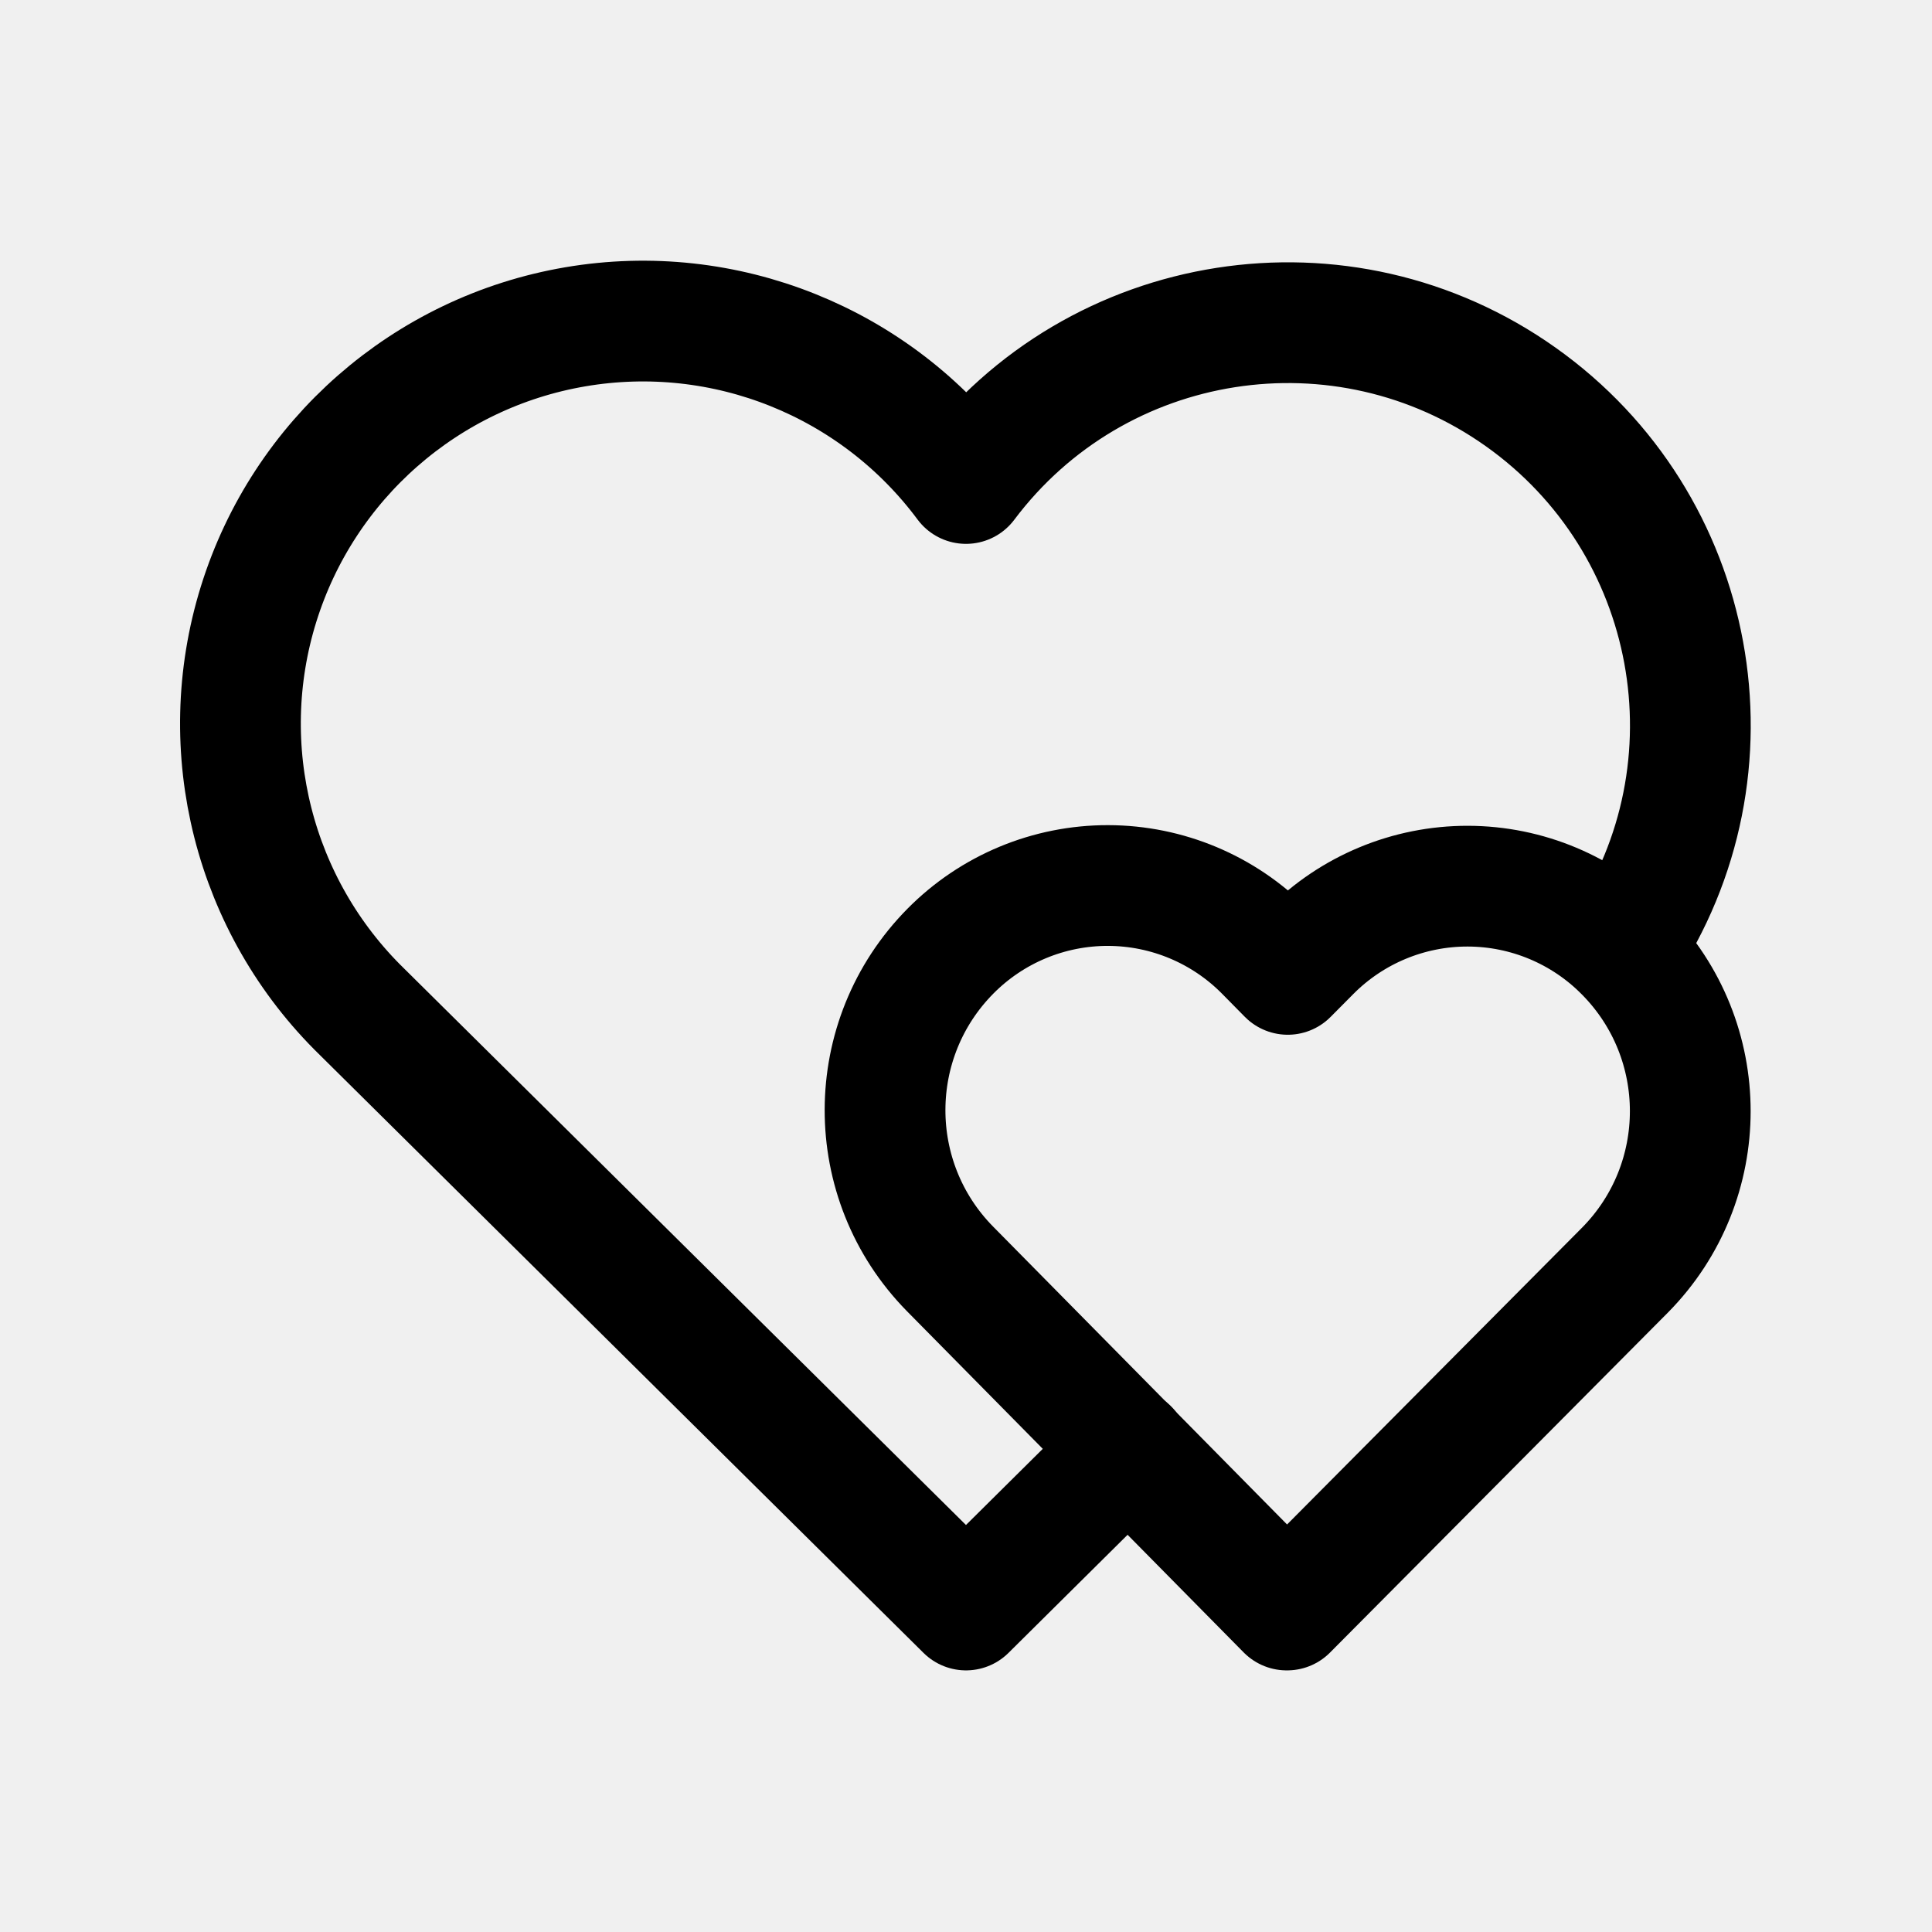
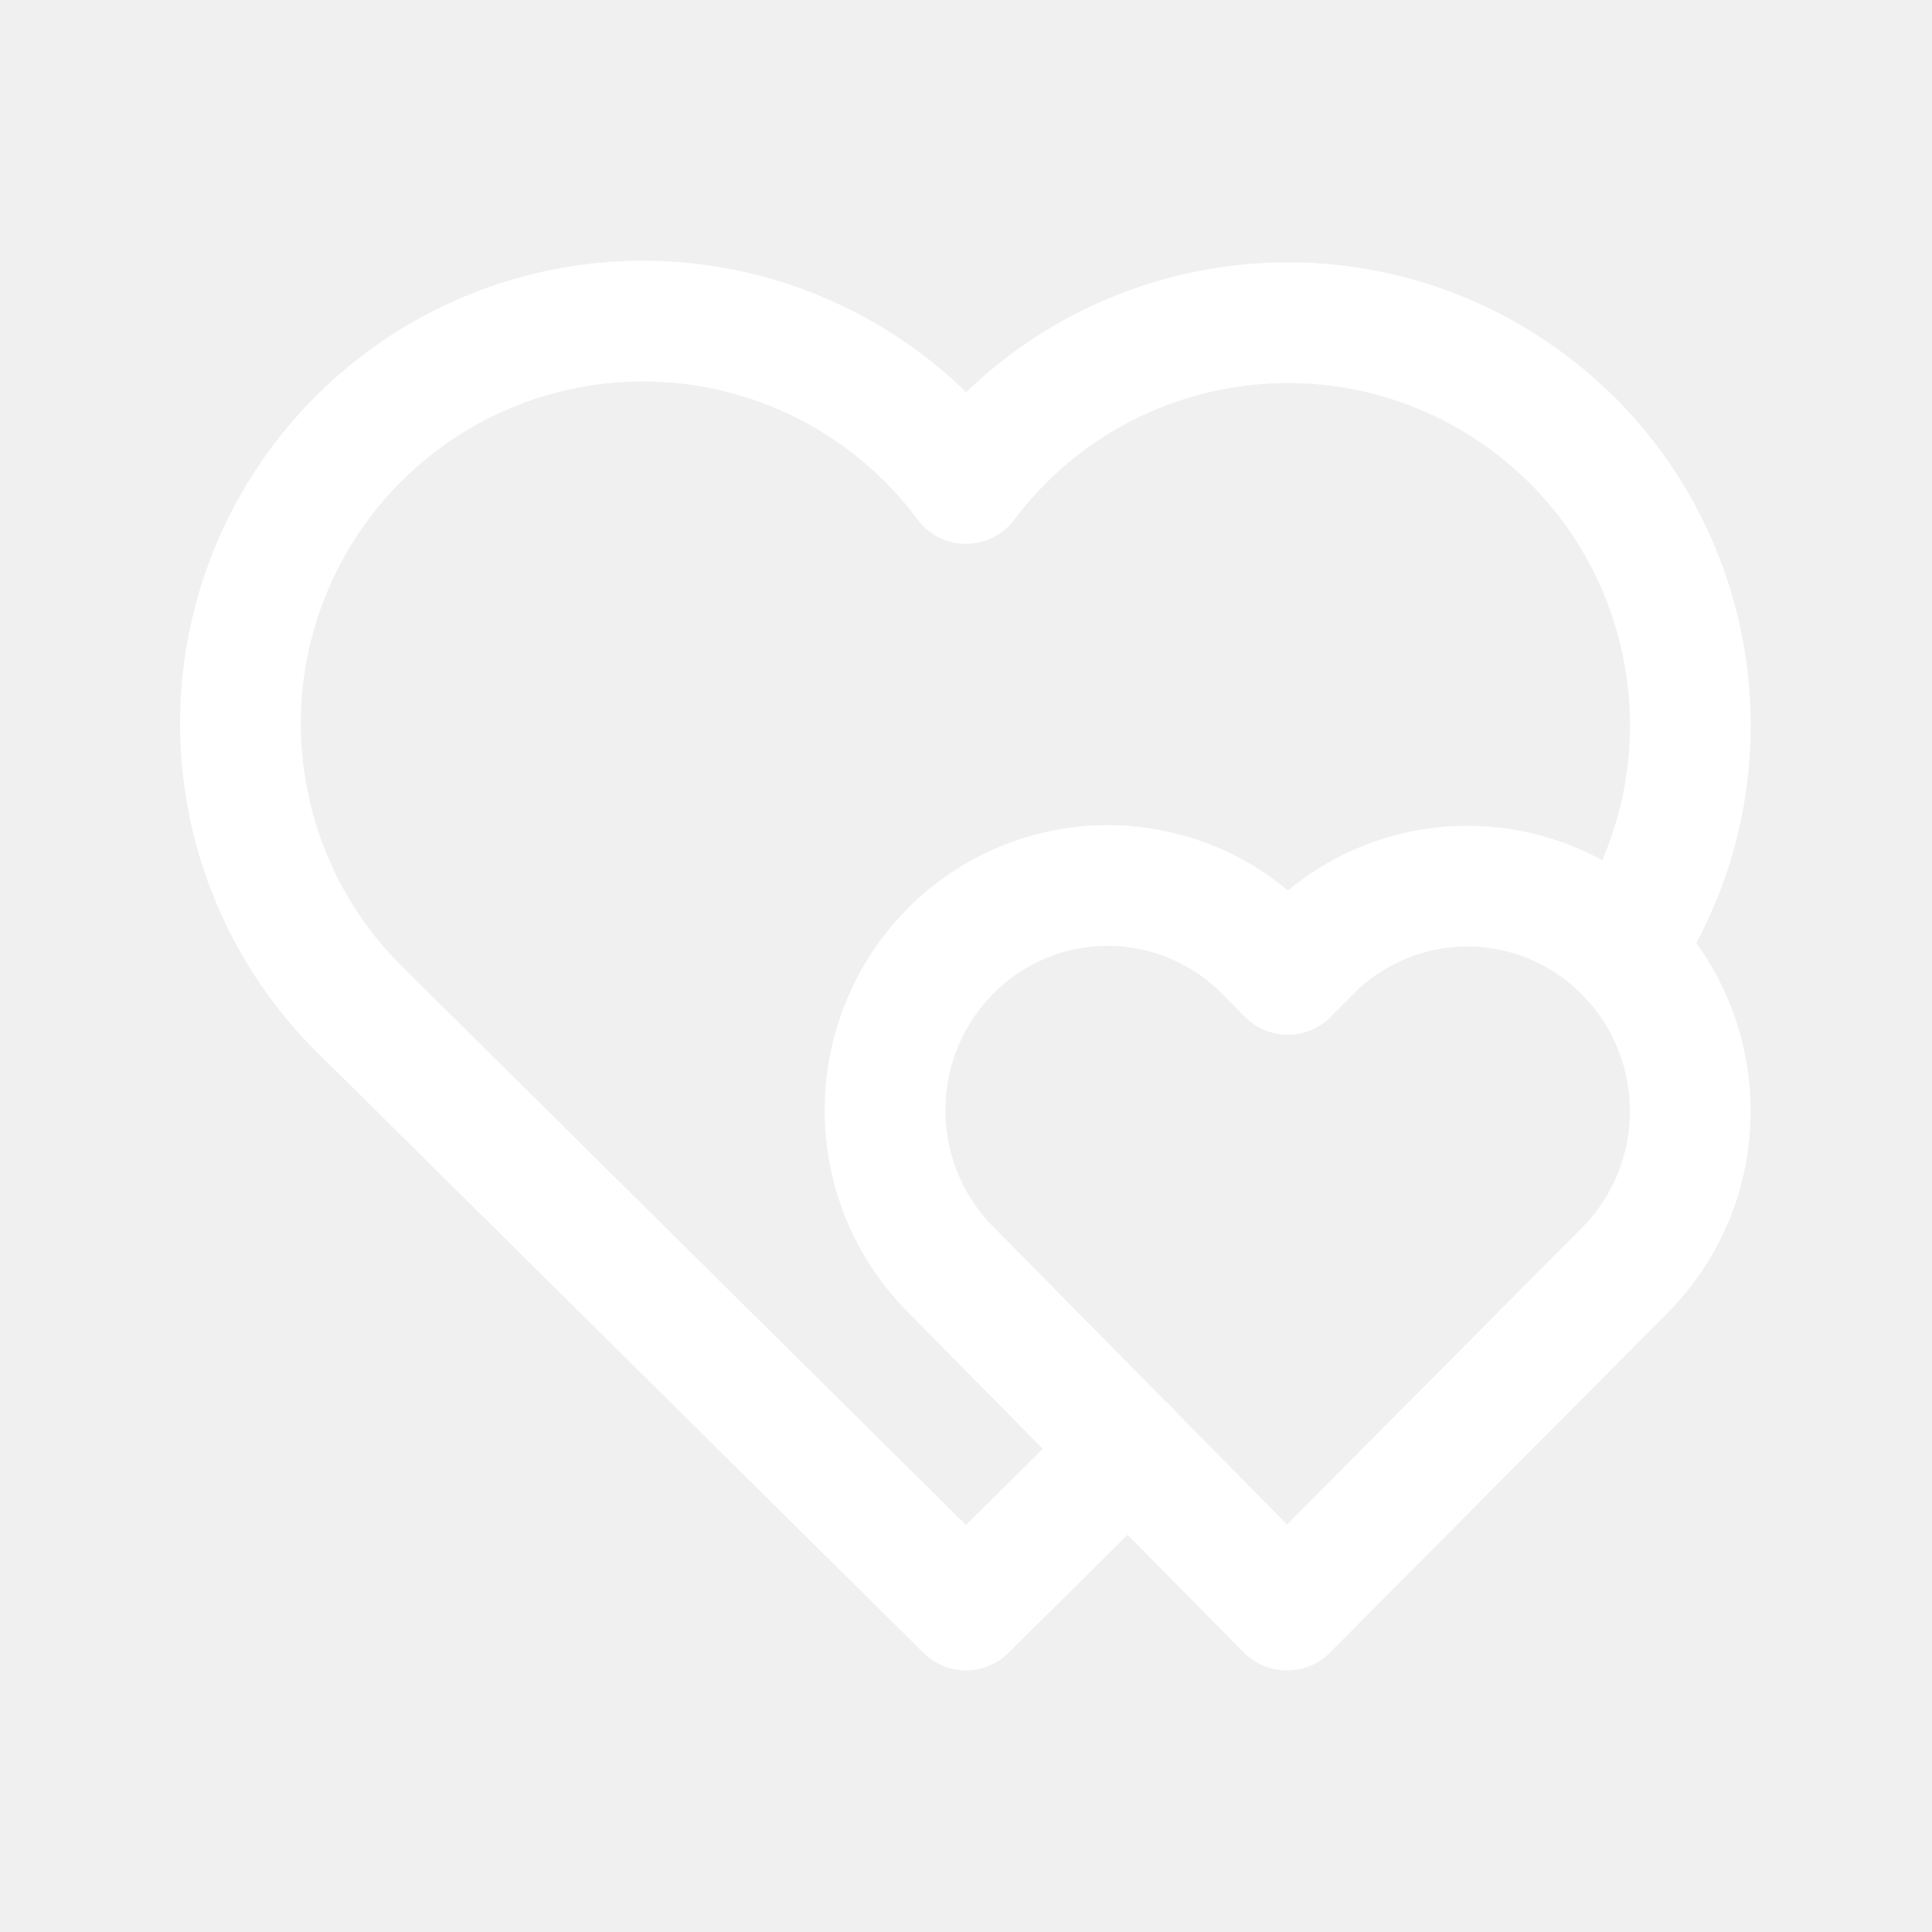
- <svg xmlns="http://www.w3.org/2000/svg" width="24" height="24" viewBox="0 0 24 24" fill="none" stroke="currentColor" stroke-width="1.5" stroke-linecap="round" stroke-linejoin="round" class="icon icon-tabler icons-tabler-outline icon-tabler-hearts">
+ <svg xmlns="http://www.w3.org/2000/svg" width="24" height="24" viewBox="0 0 24 24" fill="none" stroke="white" stroke-width="1.5" stroke-linecap="round" stroke-linejoin="round" class="icon icon-tabler icons-tabler-outline icon-tabler-hearts">
  <path stroke="none" d="M0 0h24v24H0z" fill="none" />
  <path d="M14.017 18l-2.017 2l-7.5 -7.428a5 5 0 1 1 7.5 -6.566a5 5 0 0 1 8.153 5.784" />
  <path d="M15.99 20l4.197 -4.223a2.81 2.81 0 0 0 0 -3.948a2.747 2.747 0 0 0 -3.91 -.007l-.28 .282l-.279 -.283a2.747 2.747 0 0 0 -3.91 -.007a2.81 2.81 0 0 0 -.007 3.948l4.182 4.238z" />
</svg>
